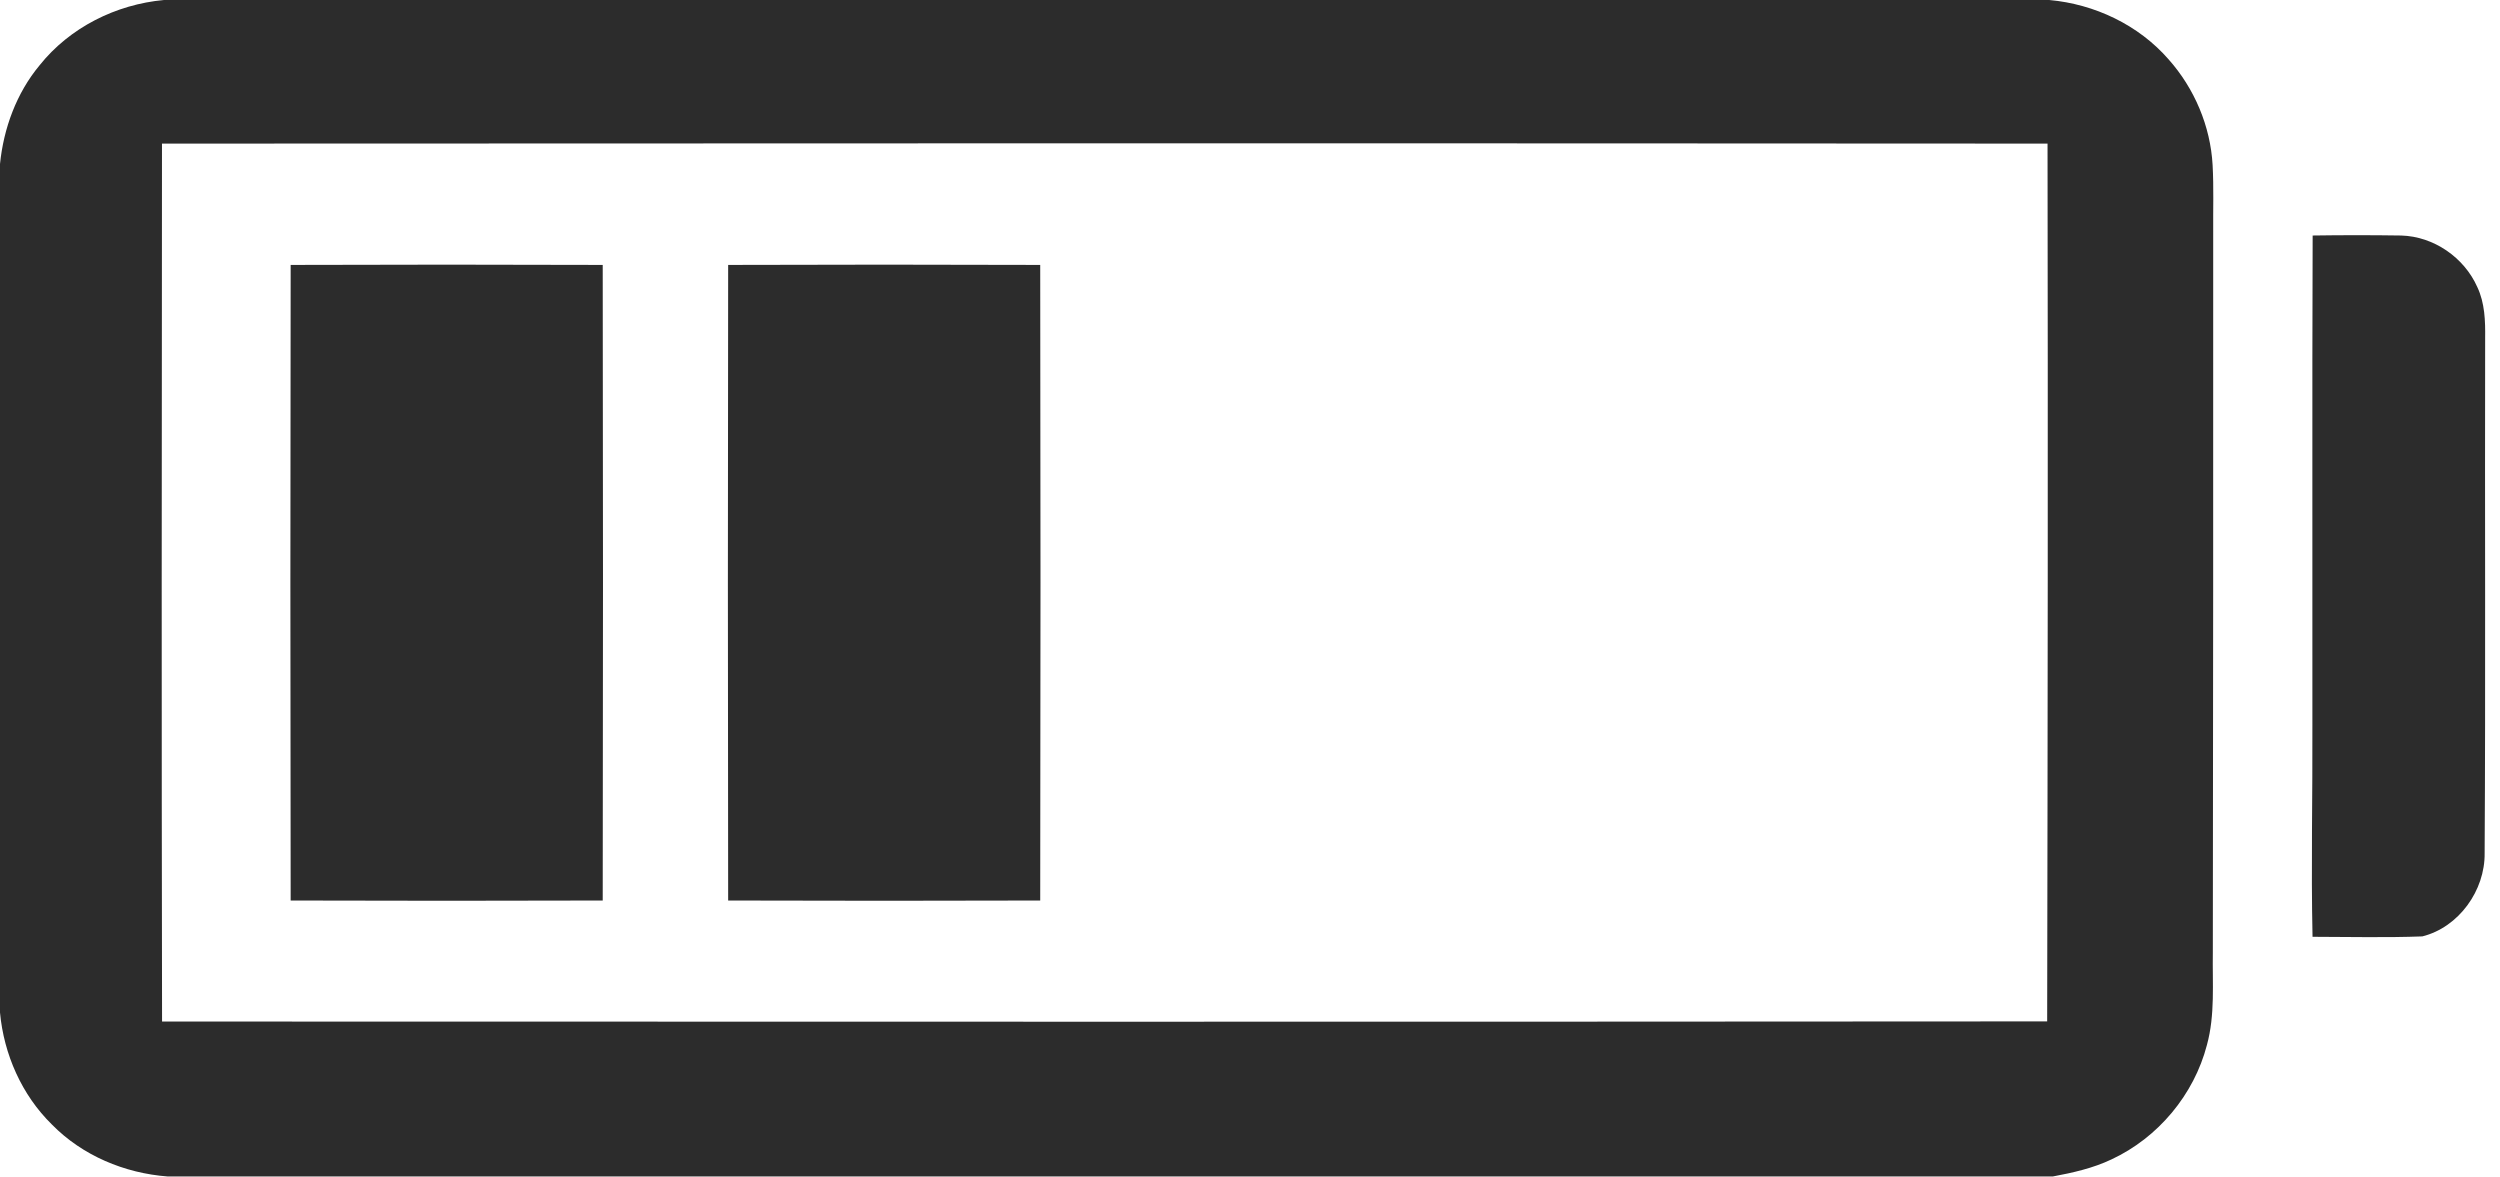
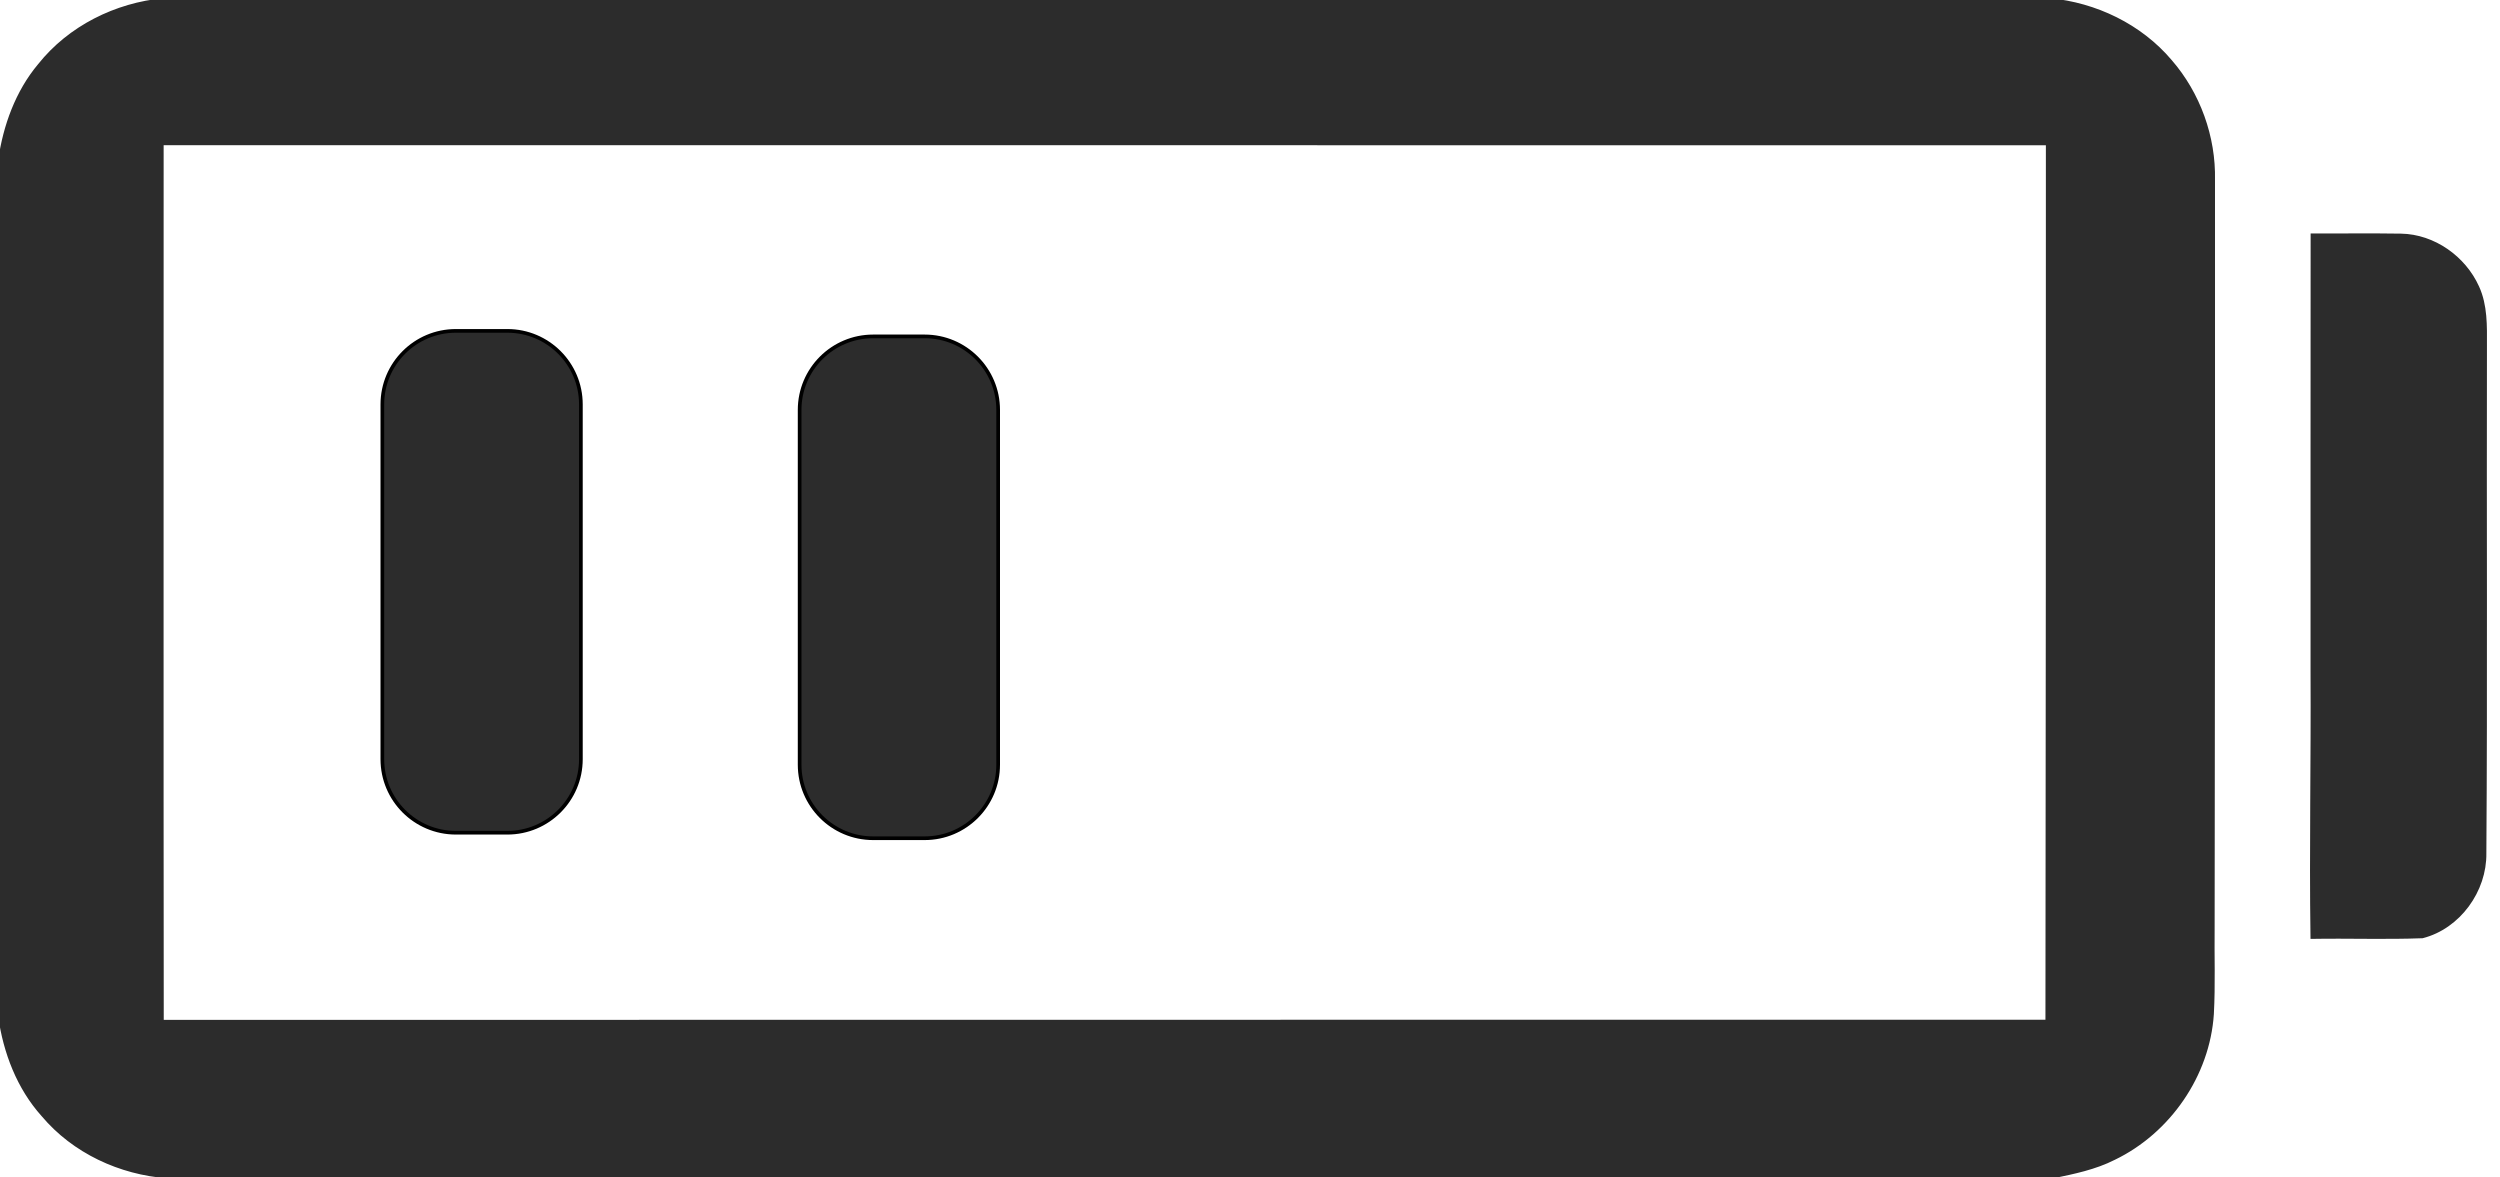
- <svg xmlns="http://www.w3.org/2000/svg" width="680pt" height="320pt" viewBox="0 0 680 320" version="1.1">
-   <g id="#2c2c2cff">
-     <path fill="#2c2c2c" opacity="1.00" d=" M 44.61 0.00 L 557.39 0.00 C 569.72 1.11 581.67 6.76 589.85 16.14 C 596.88 24.04 601.25 34.32 601.83 44.91 C 602.16 50.93 601.94 56.97 601.99 63.00 C 602.02 128.33 601.97 193.67 601.89 259.00 C 601.75 267.42 602.54 276.02 600.28 284.25 C 596.77 297.76 586.99 309.46 574.34 315.35 C 569.31 317.75 563.82 318.98 558.37 320.00 L 45.62 320.00 C 33.89 319.12 22.41 314.32 14.12 305.87 C 5.92 297.83 1.05 286.79 0.00 275.40 L 0.00 44.61 C 0.98 34.89 4.48 25.33 10.76 17.77 C 18.97 7.47 31.56 1.19 44.61 0.00 M 44.06 39.06 C 43.98 118.66 43.93 198.26 44.08 277.86 C 215.00 277.91 385.91 277.95 556.83 277.82 C 556.98 198.24 557.06 118.65 556.93 39.06 C 385.97 38.95 215.01 38.96 44.06 39.06 Z" />
-     <path fill="#2c2c2c" opacity="1.00" d=" M 629.04 64.06 C 637.06 63.94 645.08 63.94 653.09 64.06 C 661.95 64.29 670.27 70.03 673.84 78.11 C 675.88 82.44 676.02 87.31 675.96 92.00 C 675.85 138.69 676.10 185.37 675.82 232.05 C 675.96 242.19 668.80 252.22 658.87 254.70 C 648.93 255.07 638.96 254.83 629.01 254.81 C 628.59 235.55 629.05 216.27 628.97 197.00 C 629.02 152.69 628.88 108.37 629.04 64.06 Z" />
-     <path fill="#2c2c2c" opacity="1.00" d=" M 79.06 72.06 C 107.35 71.96 135.65 71.96 163.94 72.06 C 164.04 129.68 164.04 187.31 163.94 244.94 C 135.65 245.03 107.35 245.03 79.06 244.94 C 78.96 187.31 78.96 129.68 79.06 72.06 Z" />
-     <path fill="#2c2c2c" opacity="1.00" d=" M 198.06 72.06 C 226.35 71.96 254.65 71.96 282.94 72.06 C 283.04 129.68 283.04 187.31 282.94 244.94 C 254.65 245.03 226.35 245.03 198.06 244.94 C 197.96 187.31 197.96 129.68 198.06 72.06 Z" />
+ <svg xmlns="http://www.w3.org/2000/svg" width="680" height="320" version="1.1">
+   <g class="layer">
+     <g id="#2c2c2cff" transform="matrix(1, 0, 0, 1, 0, 0)">
+       <path d="m44.55,0l512.89,0c12.55,1.17 24.7,7 32.89,16.68c7.68,8.85 11.9,20.59 11.65,32.31c0.04,67.67 0.02,135.35 -0.1,203.02c-0.1,7.93 0.22,15.88 -0.21,23.81c-1.09,16.58 -11.74,32.01 -26.66,39.2c-5.19,2.64 -10.93,3.81 -16.57,4.98l-512.88,0c-12.9,-0.96 -25.45,-6.76 -33.84,-16.72c-6.68,-7.43 -10.34,-17.06 -11.72,-26.86l0,-232.84c1.35,-9.32 4.65,-18.52 10.75,-25.81c8.2,-10.31 20.78,-16.54 33.8,-17.77m-0.54,39c0.01,79.64 -0.06,159.28 0.03,238.91c170.94,-0.06 341.88,0 512.82,-0.05c0.07,-79.61 0.16,-159.23 0.12,-238.84c-170.99,-0.04 -341.98,-0.01 -512.97,-0.02z" fill="#2c2c2c" id="svg_1" stroke="#2c2c2c" />
+       <path d="m628.99,64.01c8.03,0.03 16.06,-0.09 24.09,0.04c8.88,0.16 17.14,6.04 20.76,14.06c2.28,4.97 2.13,10.55 2.11,15.89c-0.11,46.02 0.16,92.04 -0.16,138.06c0.16,10.15 -7,20.11 -16.91,22.64c-9.96,0.38 -19.96,0 -29.93,0.17c-0.34,-23.95 0.15,-47.91 0.02,-71.87c0.01,-39.66 -0.02,-79.33 0.02,-118.99z" fill="#2c2c2c" id="svg_2" stroke="#2c2c2c" />
+     </g>
+     <rect fill="#2c2c2c" height="136.5" id="svg_14" rx="20" ry="20" stroke="#000000" stroke-dasharray="null" stroke-linecap="null" stroke-linejoin="null" stroke-opacity="null" transform="matrix(1, 0, 0, 1, 0, 0)" width="54" x="104" y="90" />
+     <rect fill="#2c2c2c" height="136.5" id="svg_26" rx="20" ry="20" stroke="#000000" stroke-dasharray="null" stroke-linecap="null" stroke-linejoin="null" stroke-opacity="null" transform="matrix(1, 0, 0, 1, 0, 0)" width="54" x="217.5" y="91.5" />
  </g>
</svg>
